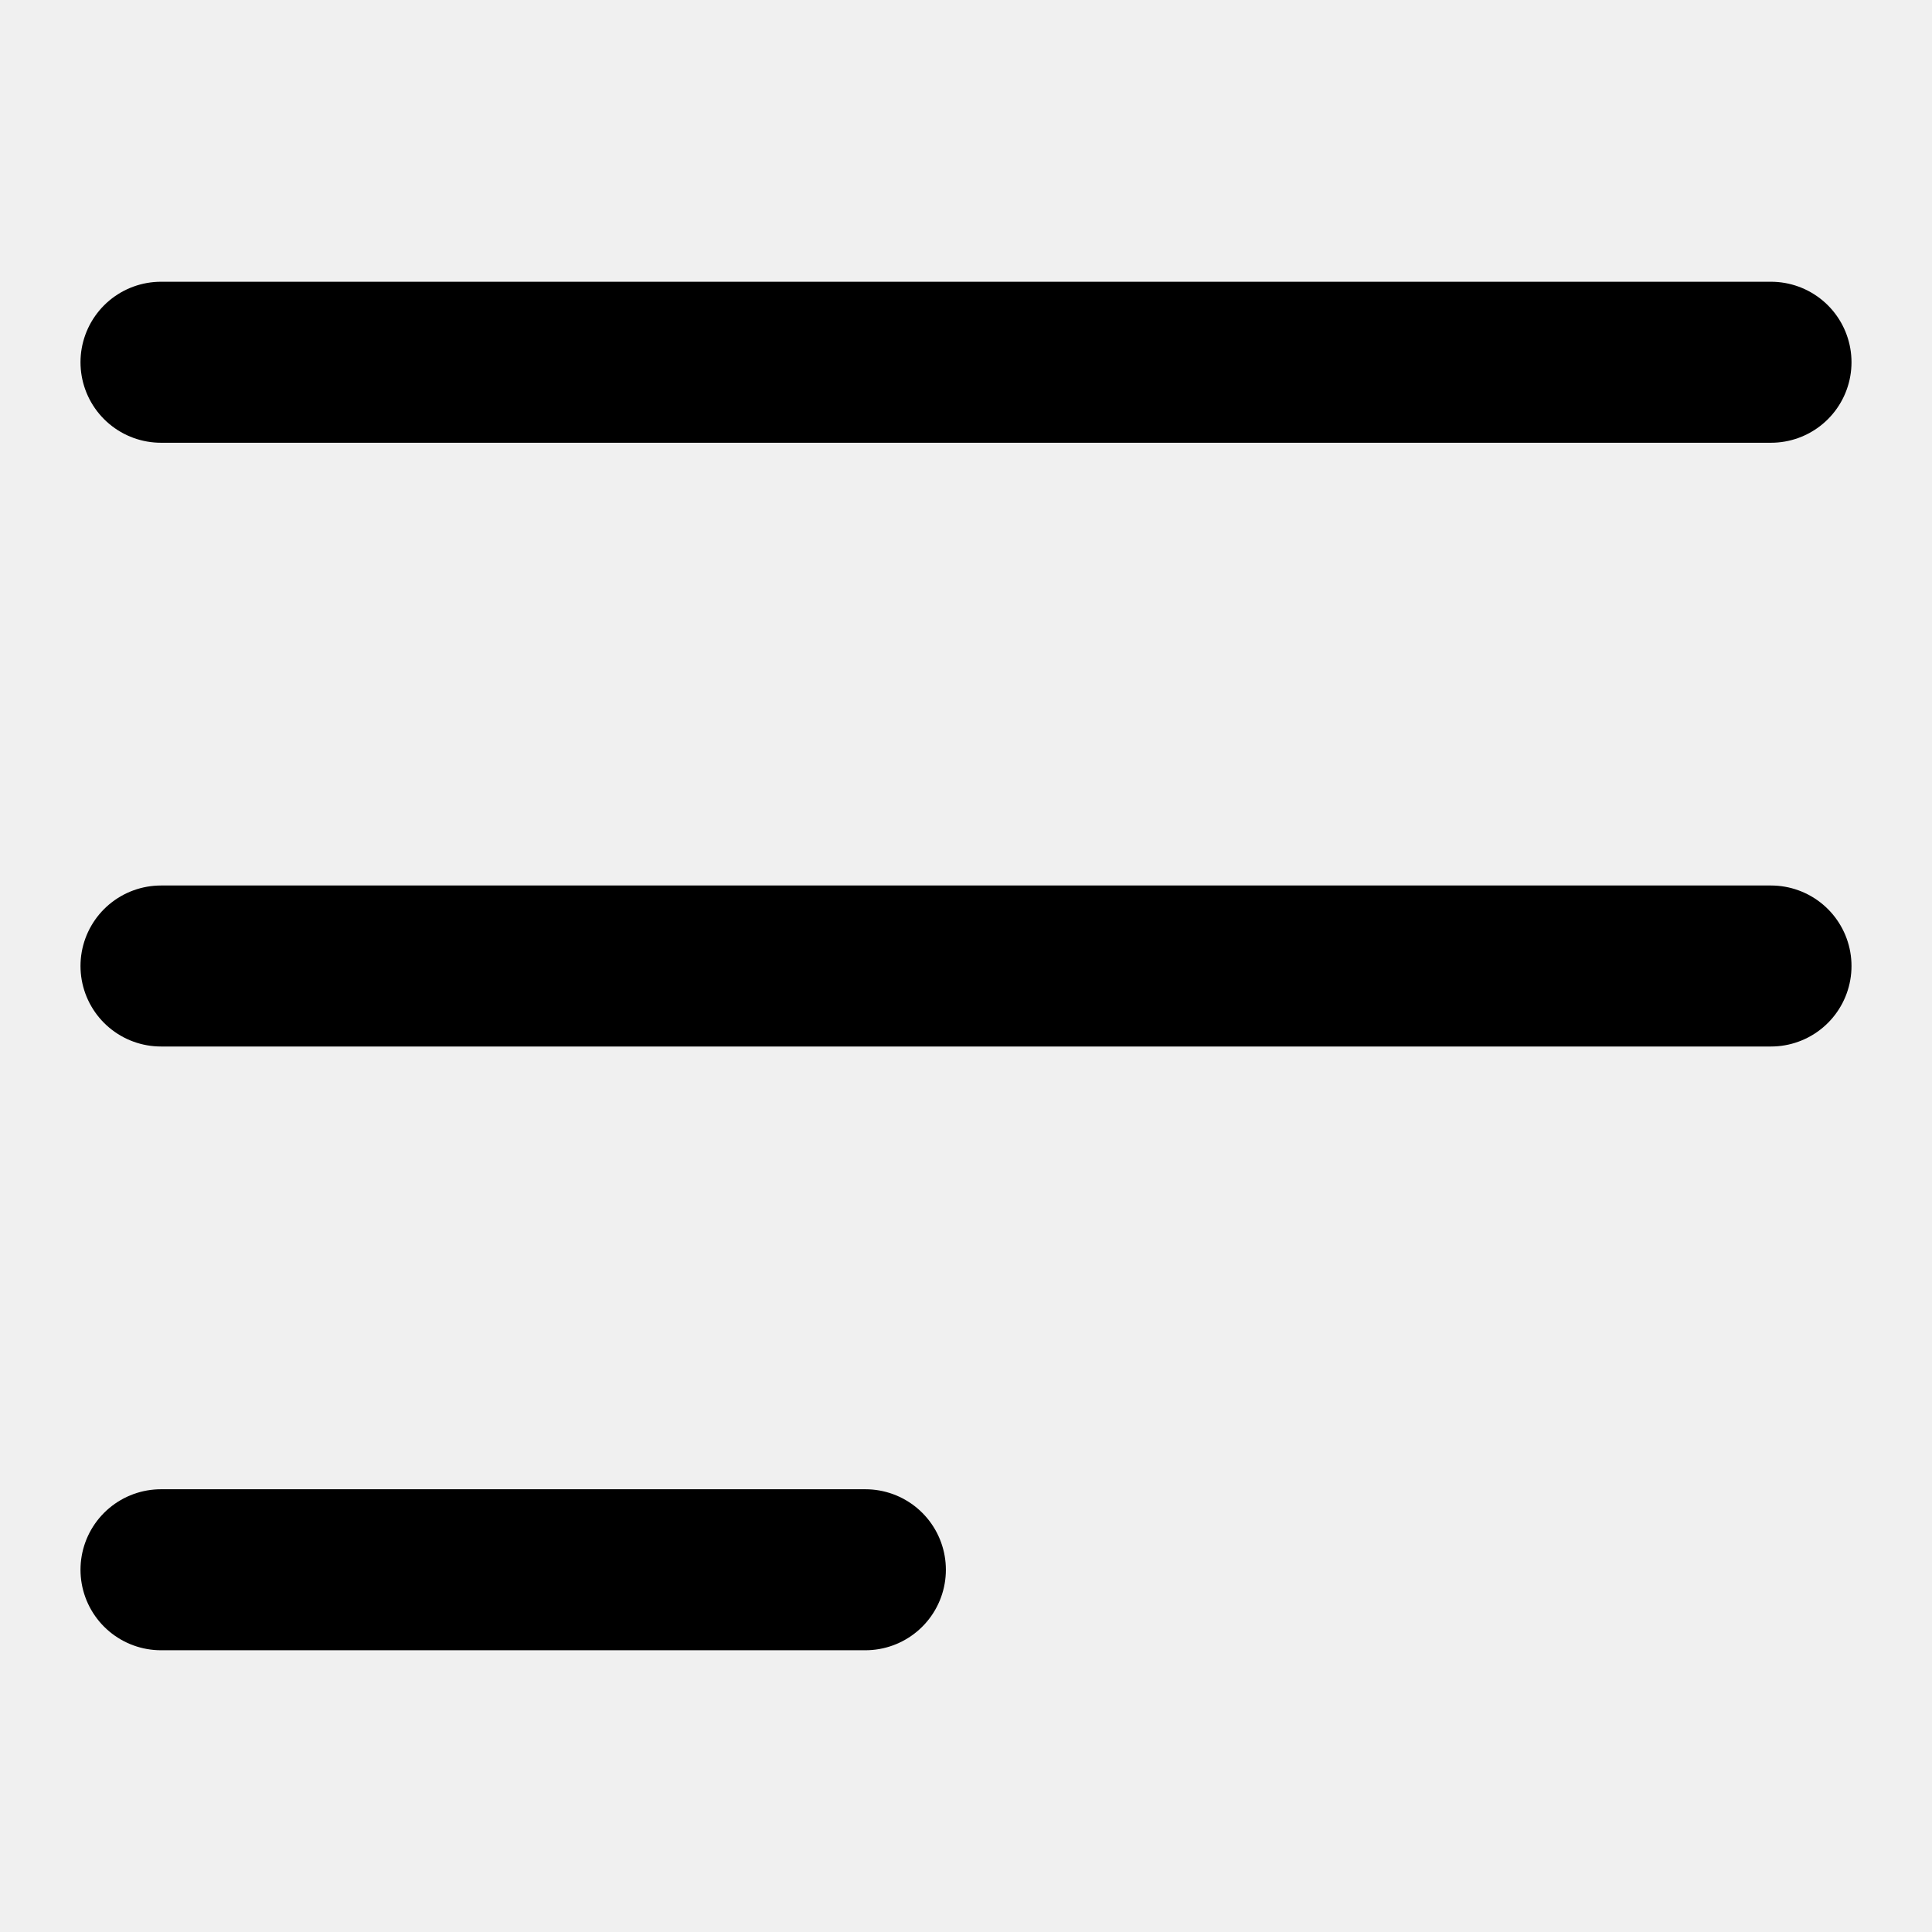
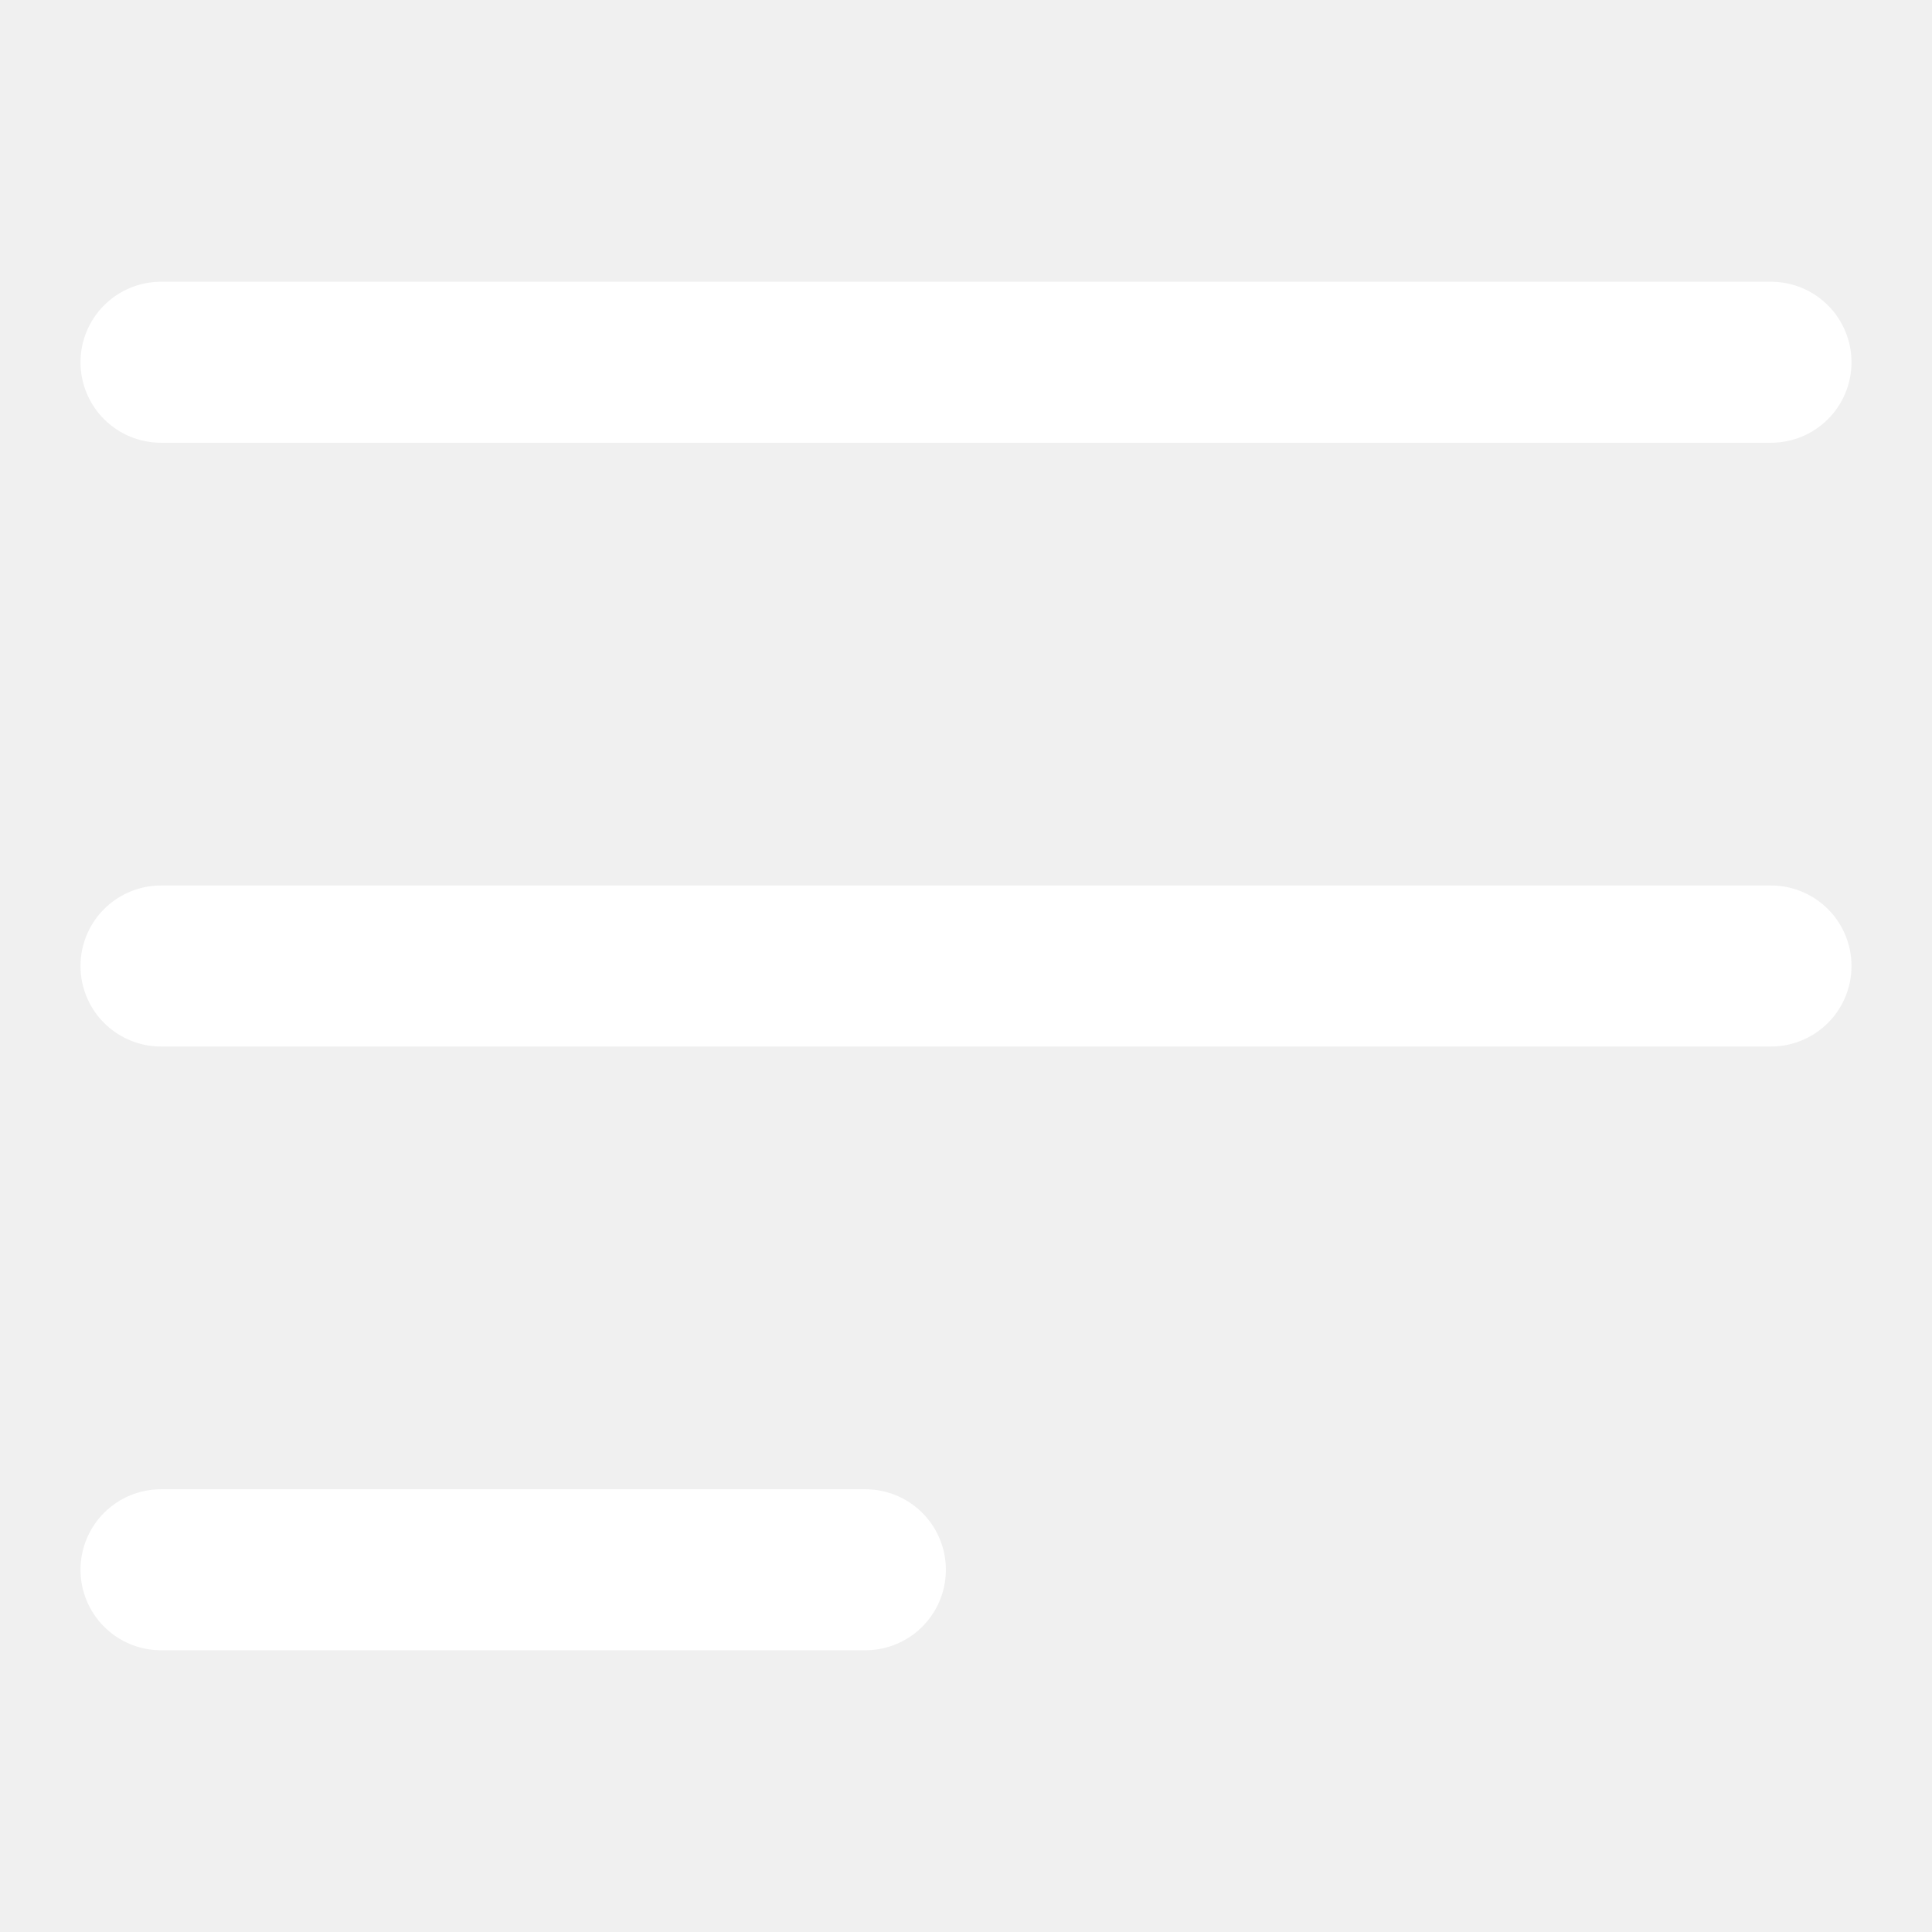
<svg xmlns="http://www.w3.org/2000/svg" width="24" height="24" viewBox="0 0 24 24" fill="none">
-   <path d="M2 19.5H10.75M2 4.5H22H2ZM2 12H22H2Z" stroke="black" stroke-width="2" stroke-linecap="round" stroke-linejoin="round" />
+   <path d="M2 19.5H10.75M2 4.5H22H2ZM2 12H22H2Z" stroke="white" stroke-width="2" stroke-linecap="round" stroke-linejoin="round" />
</svg>
